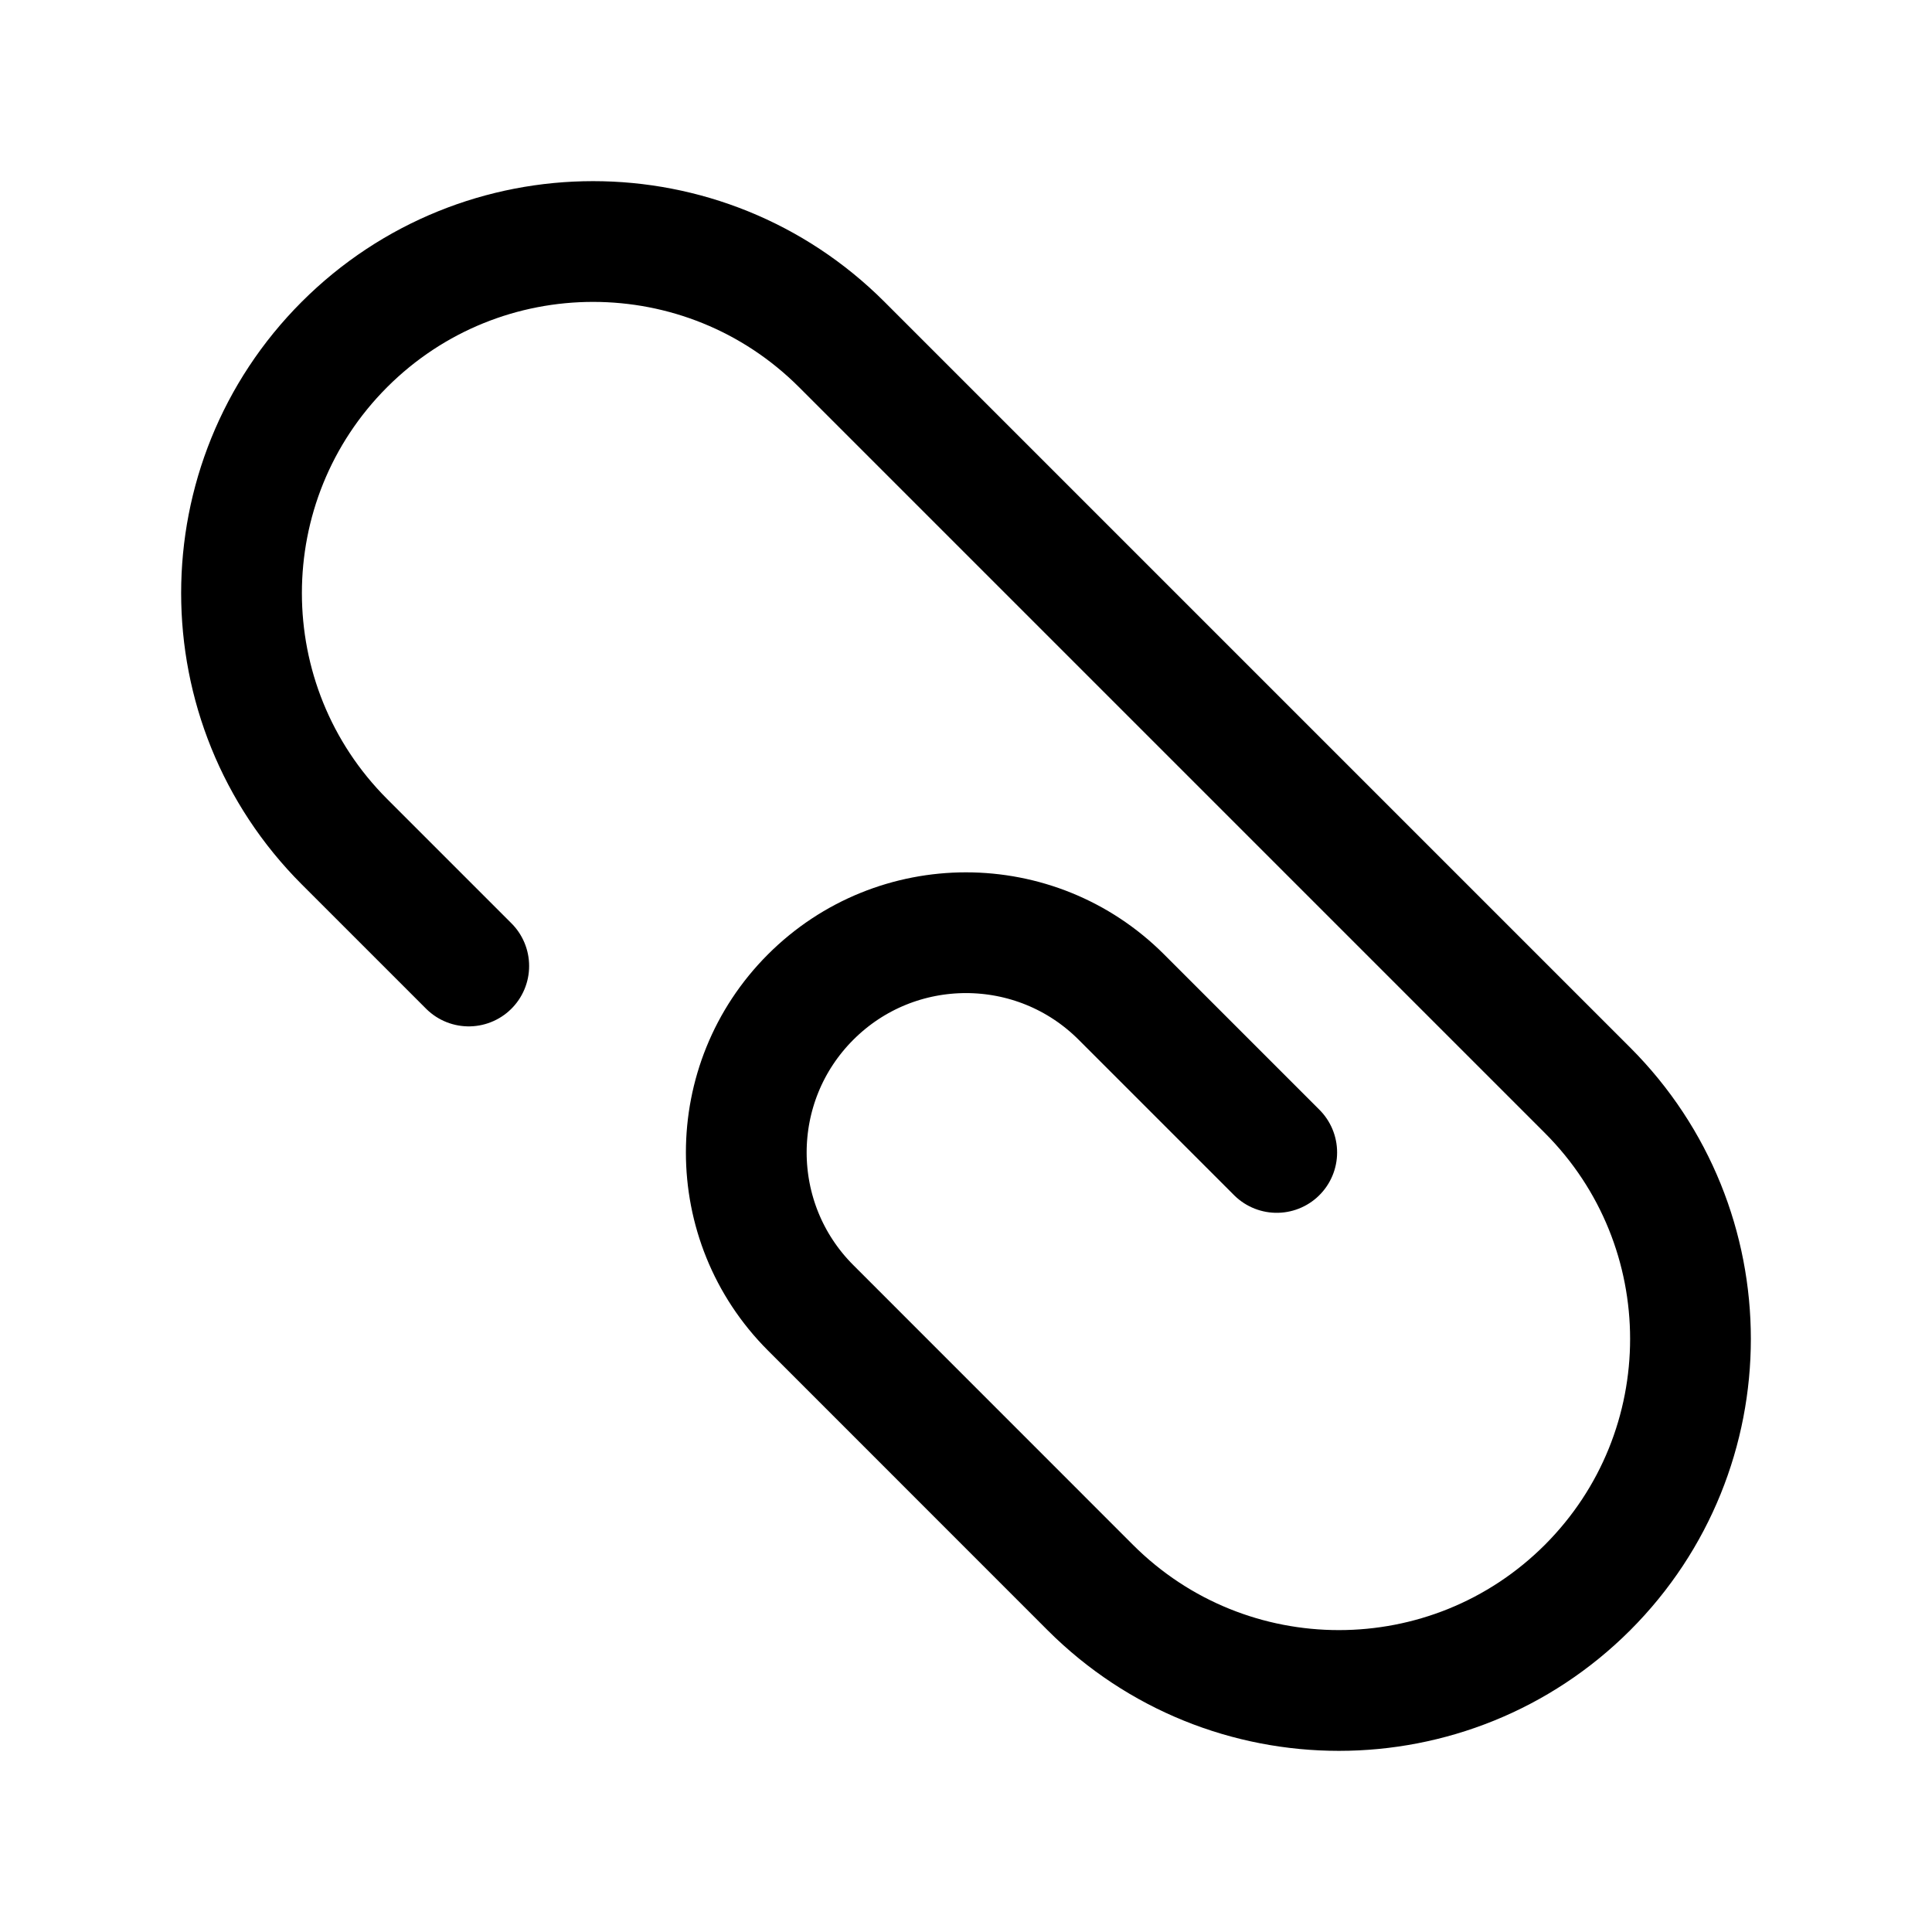
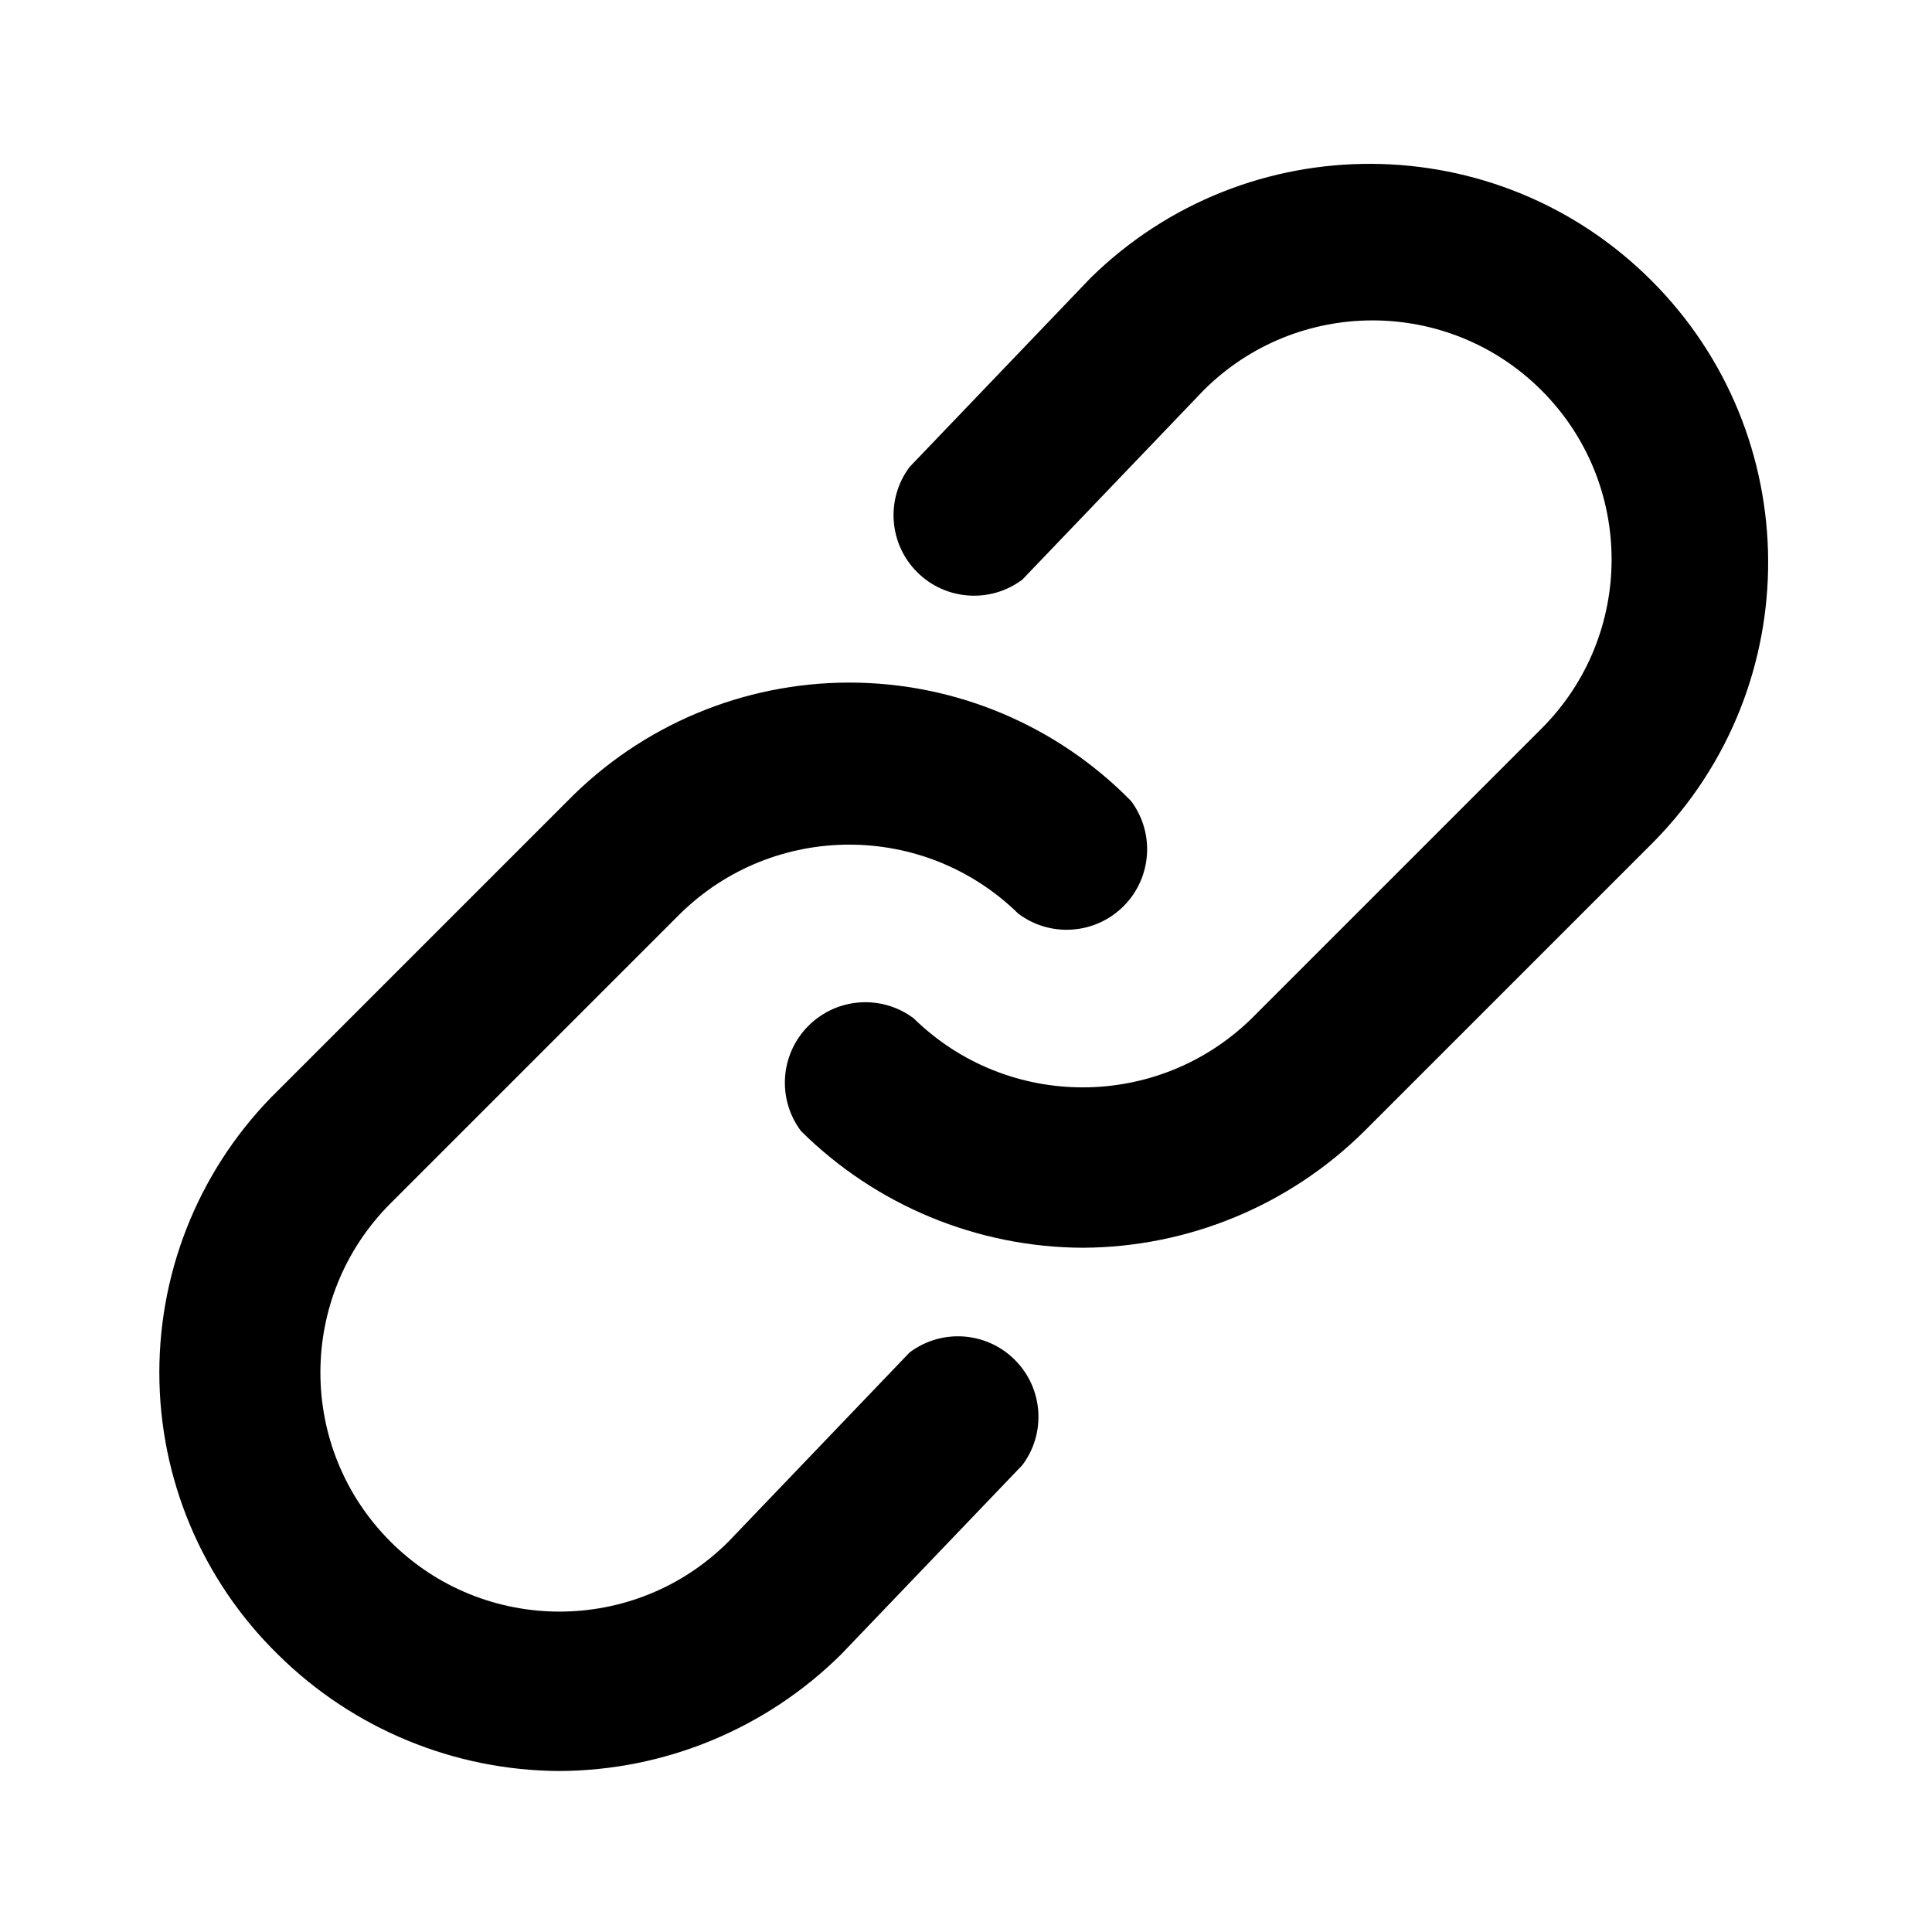
- <svg xmlns="http://www.w3.org/2000/svg" viewBox="0 0 24 24" width="24" height="24" color="#000000" fill="none">
-   <path d="M5.823 12L4.279 10.456C2.574 8.75 2.574 5.985 4.279 4.279C5.985 2.574 8.75 2.574 10.456 4.279L19.721 13.544C21.426 15.25 21.426 18.015 19.721 19.721C18.015 21.426 15.25 21.426 13.544 19.721L10.07 16.246C9.004 15.18 9.004 13.452 10.07 12.386C11.136 11.32 12.864 11.32 13.93 12.386L15.86 14.316" stroke="currentColor" stroke-width="1.5" stroke-linecap="round" stroke-linejoin="round" />
+ <svg xmlns="http://www.w3.org/2000/svg" width="800px" height="800px" viewBox="0 0 48 48">
+   <g id="Layer_2" data-name="Layer 2">
+     <g id="invisible_box" data-name="invisible box">
+       <rect width="48" height="48" fill="none" />
+     </g>
+     <g id="icons_Q2" data-name="icons Q2">
+       <path d="M13.9,44a10,10,0,0,1-7-2.9,9.8,9.8,0,0,1,0-14l7.2-7.2a9.8,9.8,0,0,1,14,0,2,2,0,0,1-2.8,2.8,6,6,0,0,0-8.4,0L9.7,29.9a5.9,5.9,0,0,0,8.4,8.4l4.5-4.7a2,2,0,0,1,2.8,2.8l-4.5,4.7A10,10,0,0,1,13.9,44Z" />
+       <path d="M26.9,31a10,10,0,0,1-7-2.9,2,2,0,0,1,2.8-2.8,6,6,0,0,0,8.4,0l7.2-7.2a5.9,5.9,0,0,0-8.4-8.4l-4.5,4.7a2,2,0,0,1-2.8-2.8l4.5-4.7a9.9,9.9,0,0,1,14,14l-7.2,7.2A10,10,0,0,1,26.9,31Z" />
+     </g>
+   </g>
</svg>
